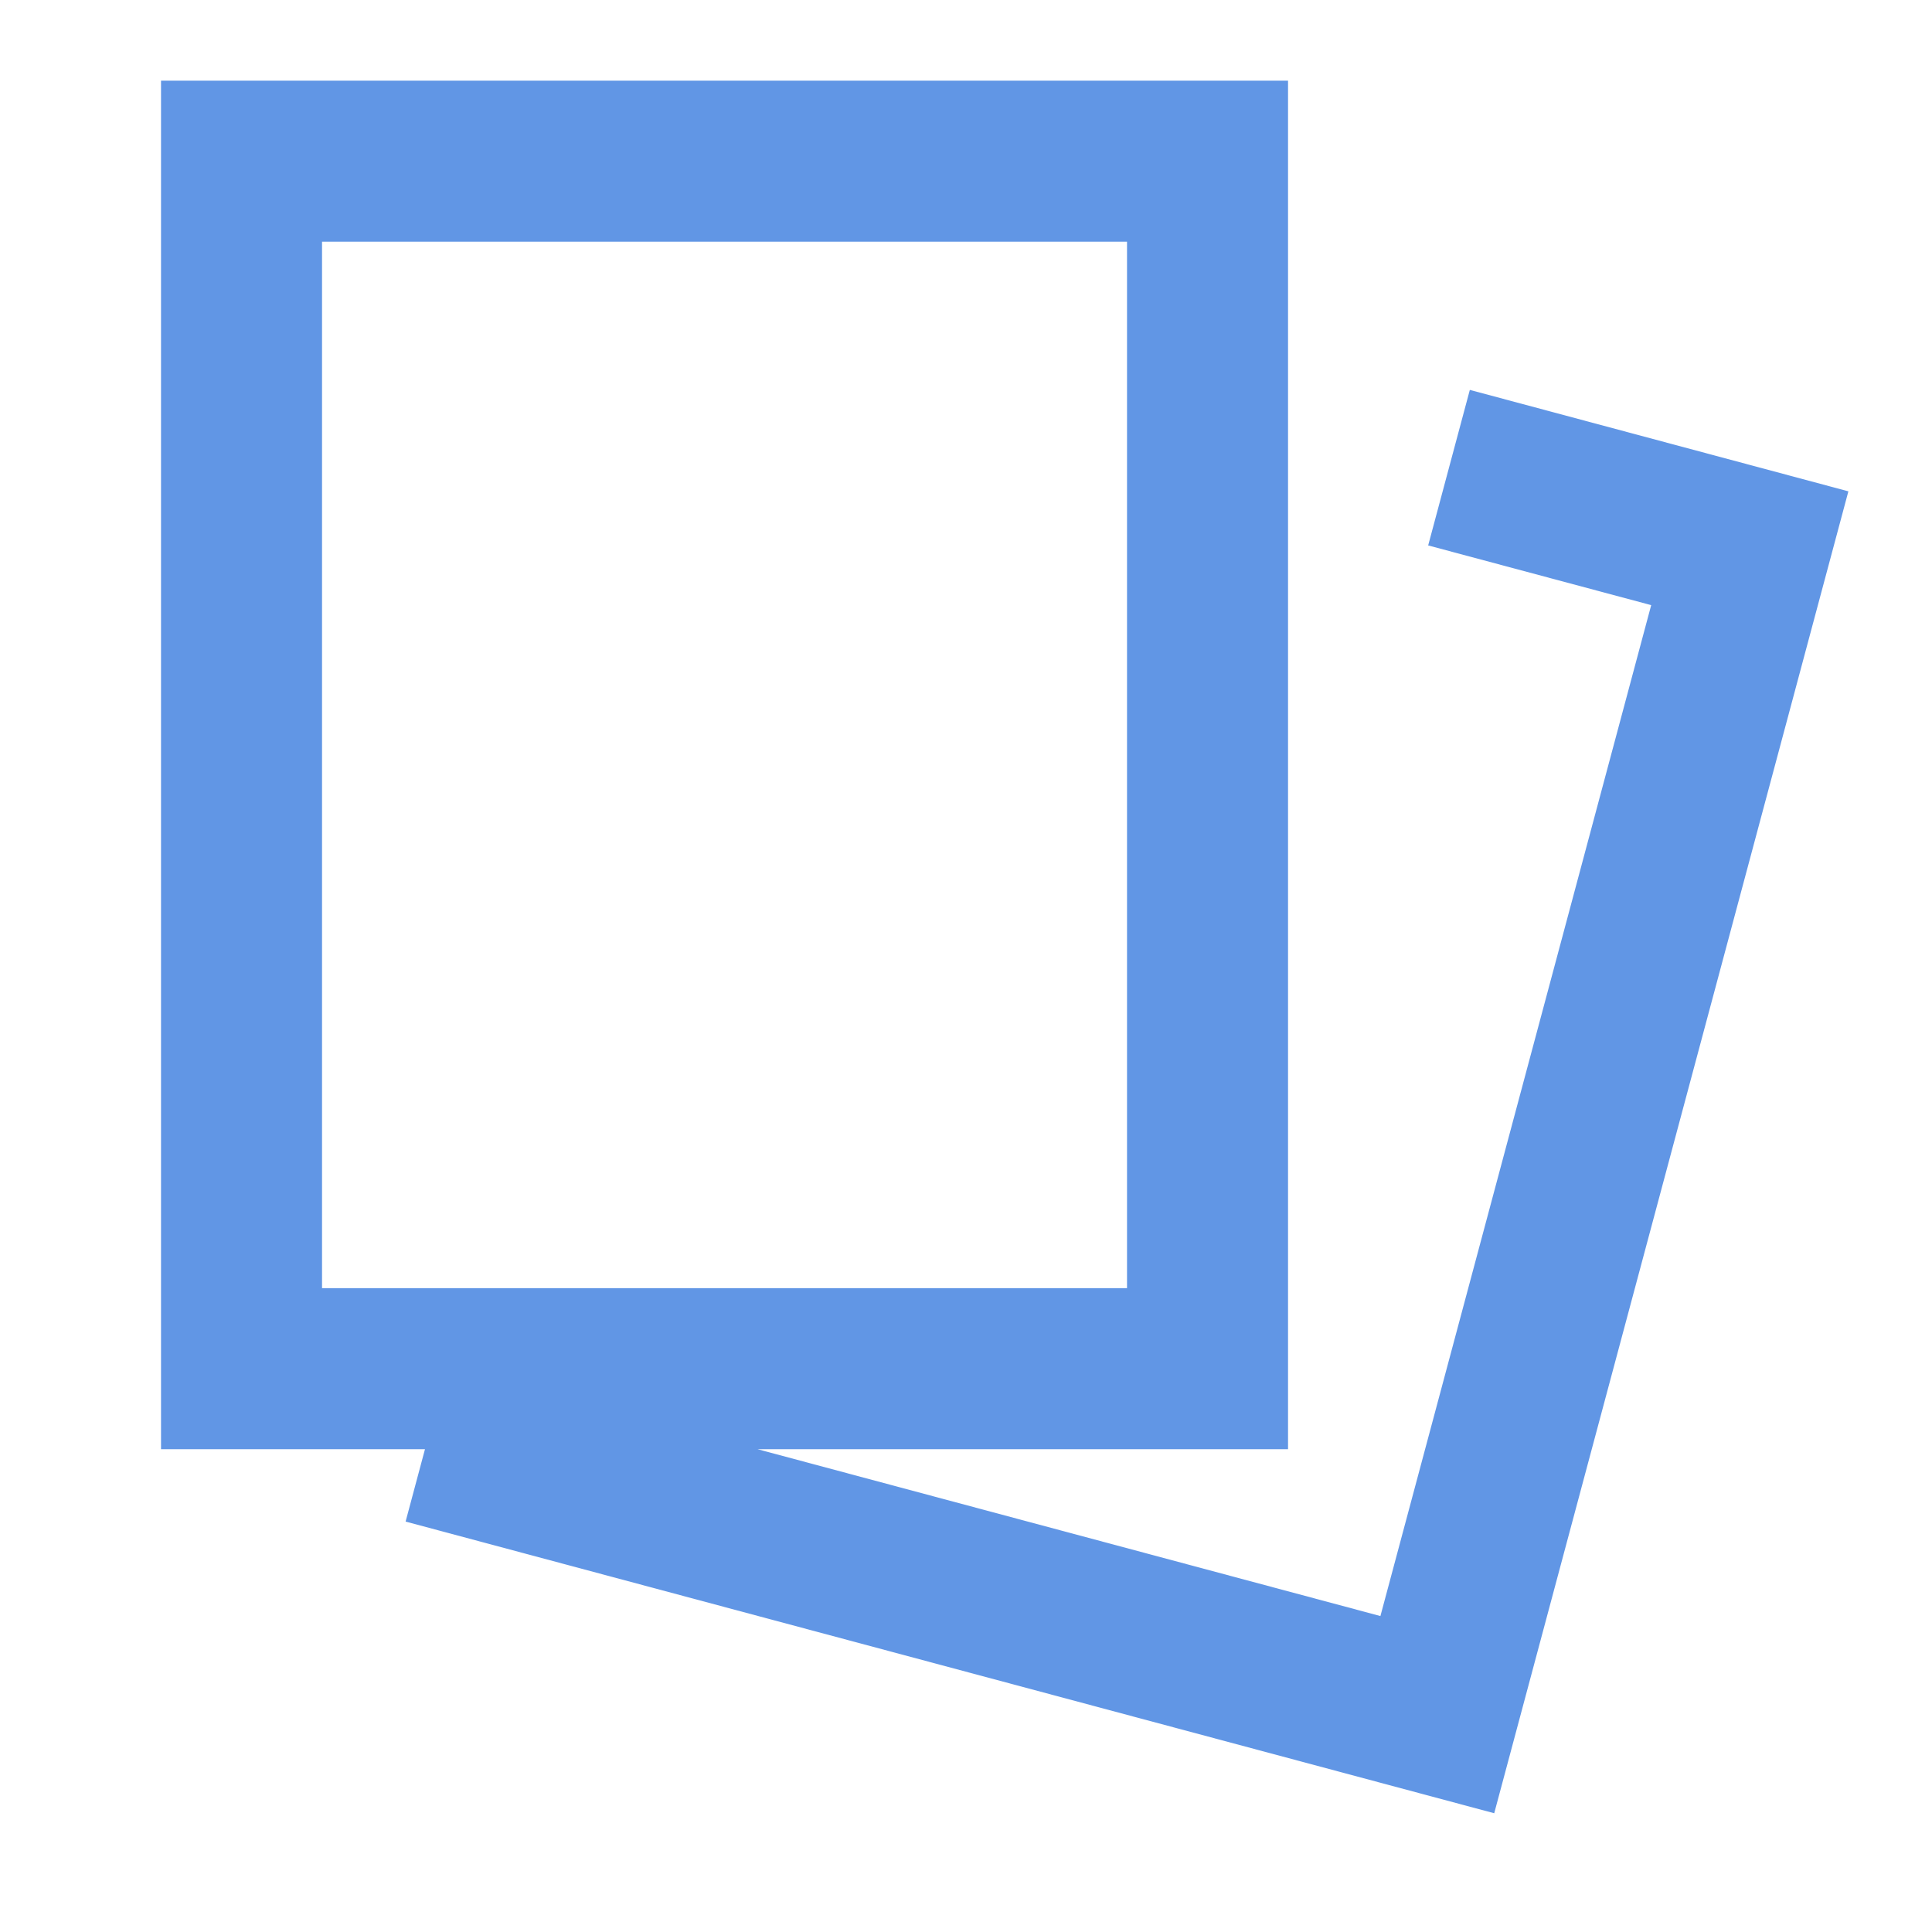
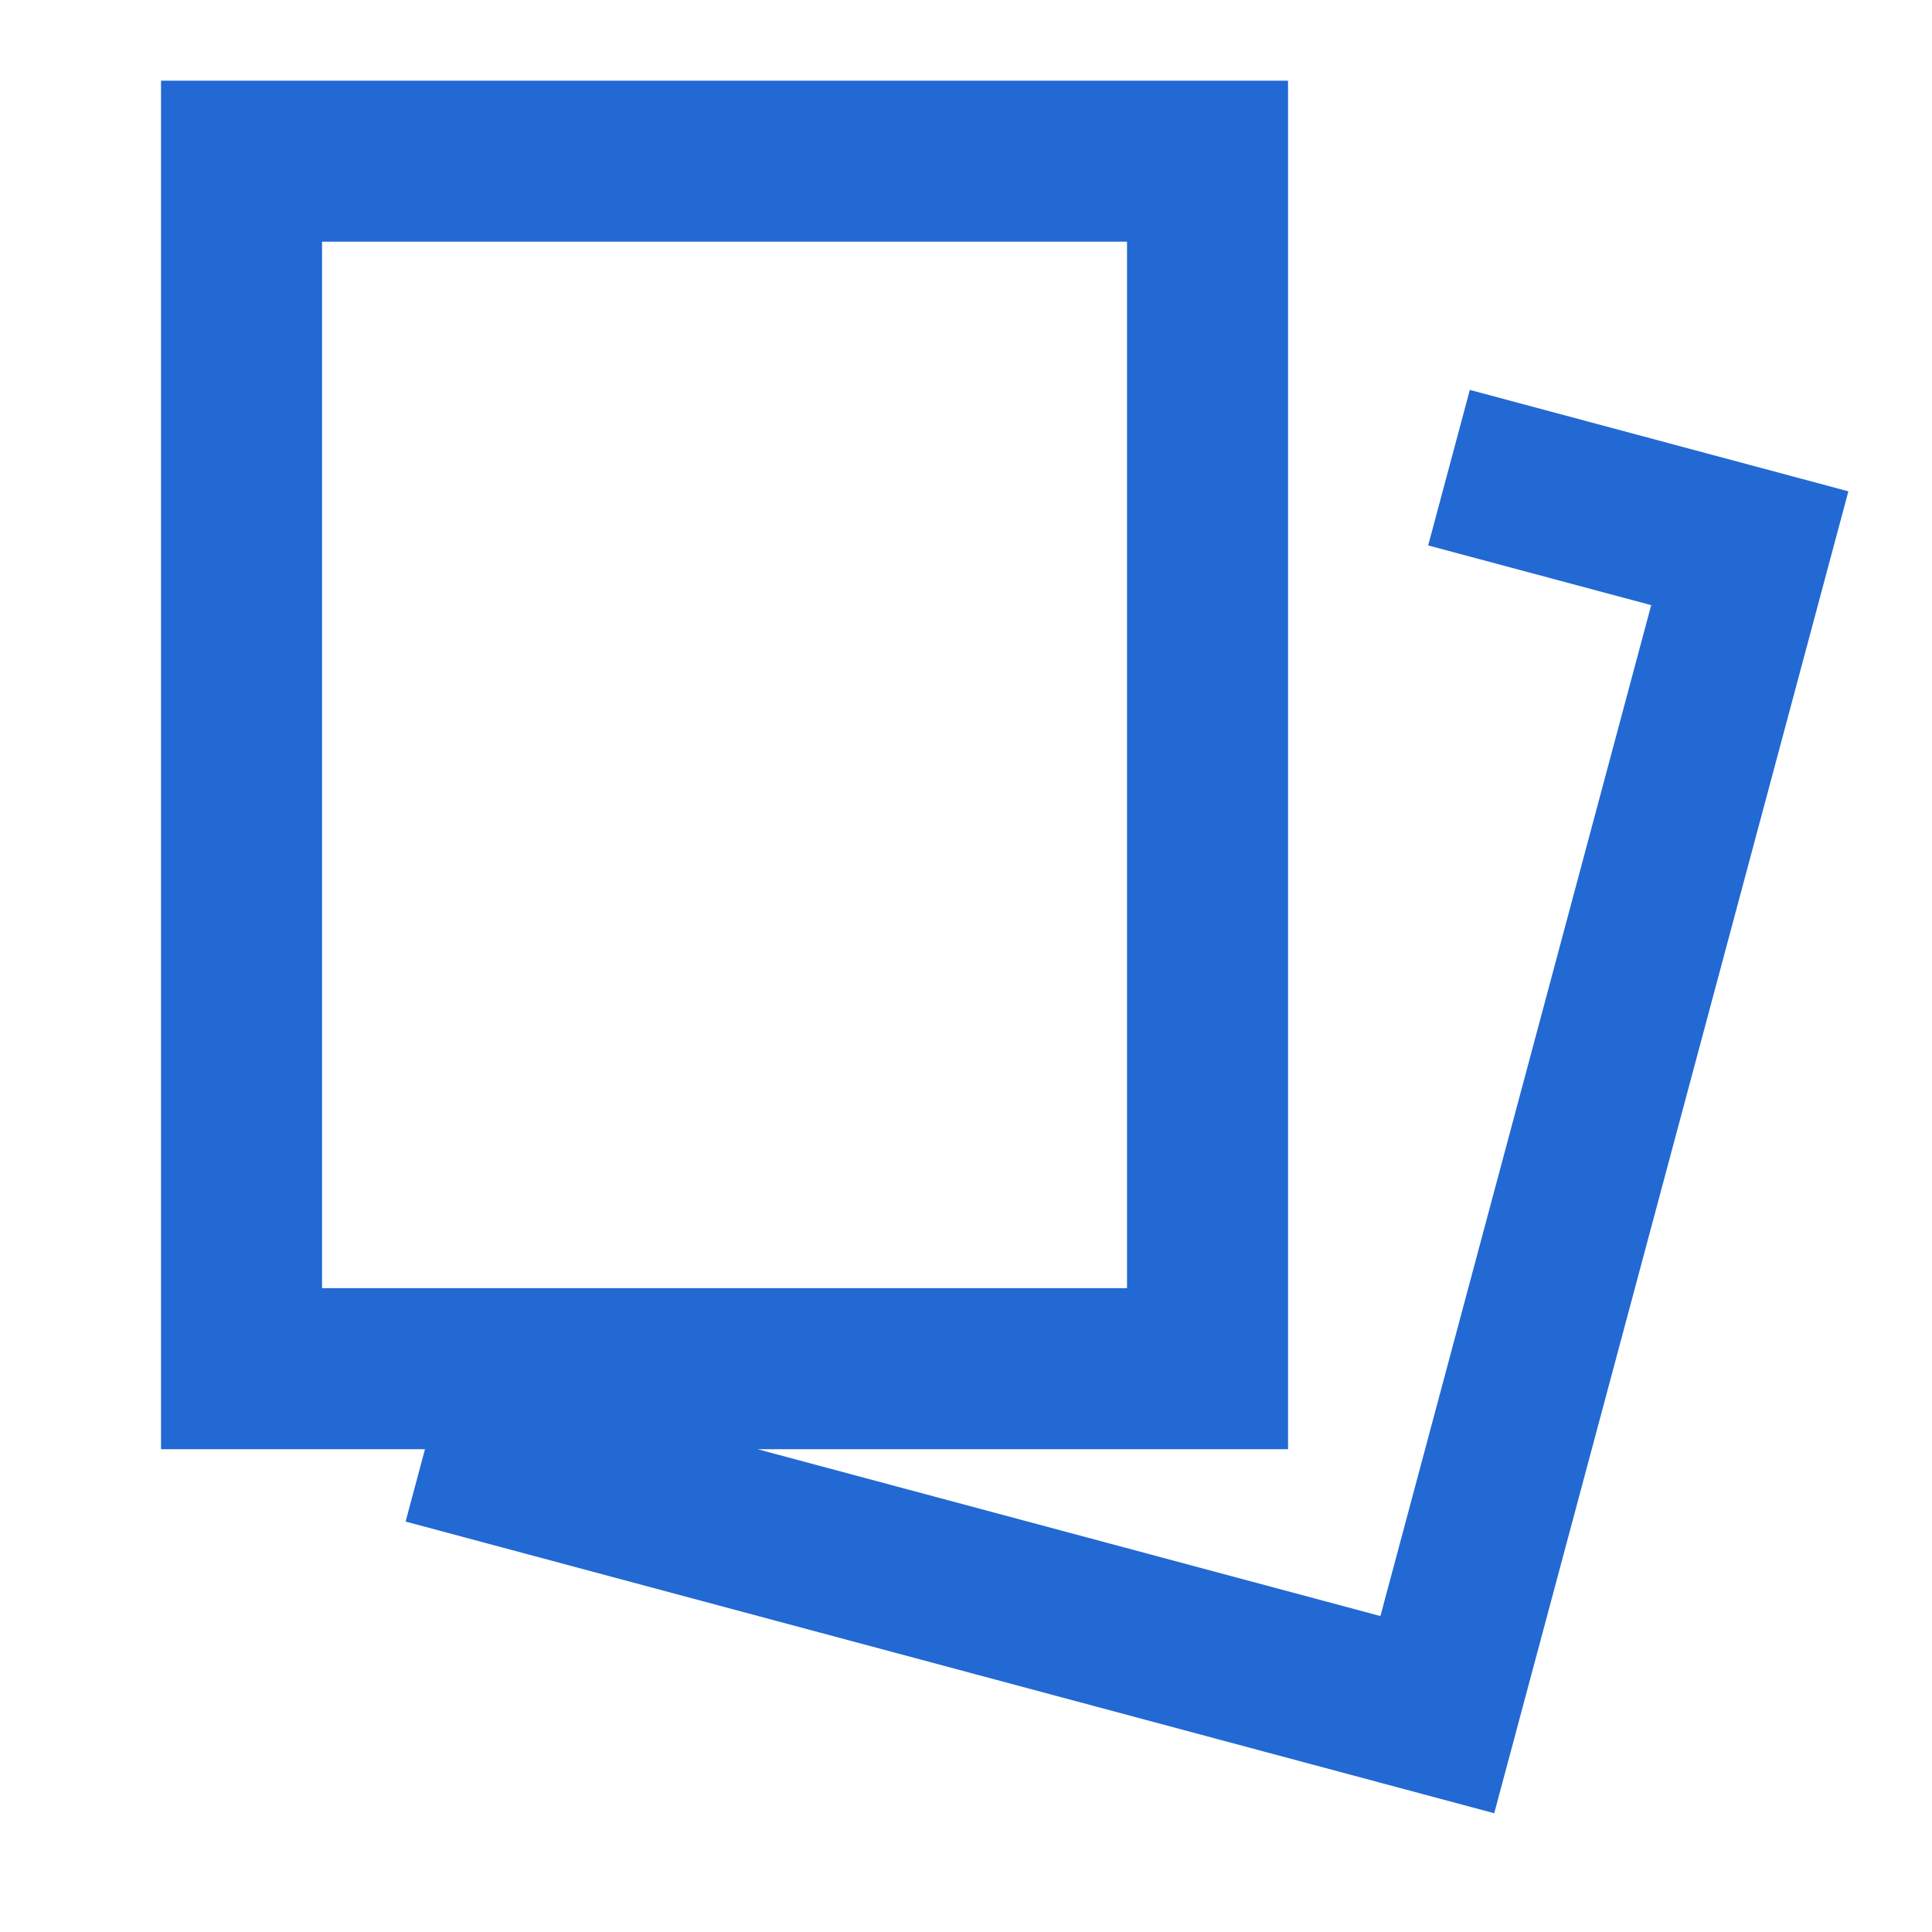
<svg xmlns="http://www.w3.org/2000/svg" width="32" height="32" viewBox="0 0 32 32" fill="none">
-   <path fill-rule="evenodd" clip-rule="evenodd" d="M21.334 24.003H12.546L22.864 26.767L27.349 10.023L23.655 9.034L24.345 6.458L30.615 8.138L24.749 30.033L6.718 25.202L7.039 24.003H2.667V1.336H21.334V24.003ZM5.334 21.336H18.667V4.003H5.334V21.336Z" fill="#6196E5" />
+   <path fill-rule="evenodd" clip-rule="evenodd" d="M21.334 24.003H12.546L22.864 26.767L27.349 10.023L23.655 9.034L24.345 6.458L30.615 8.138L24.749 30.033L6.718 25.202L7.039 24.003H2.667V1.336H21.334V24.003ZM5.334 21.336H18.667V4.003H5.334V21.336Z" fill="#2269D3" />
</svg>
